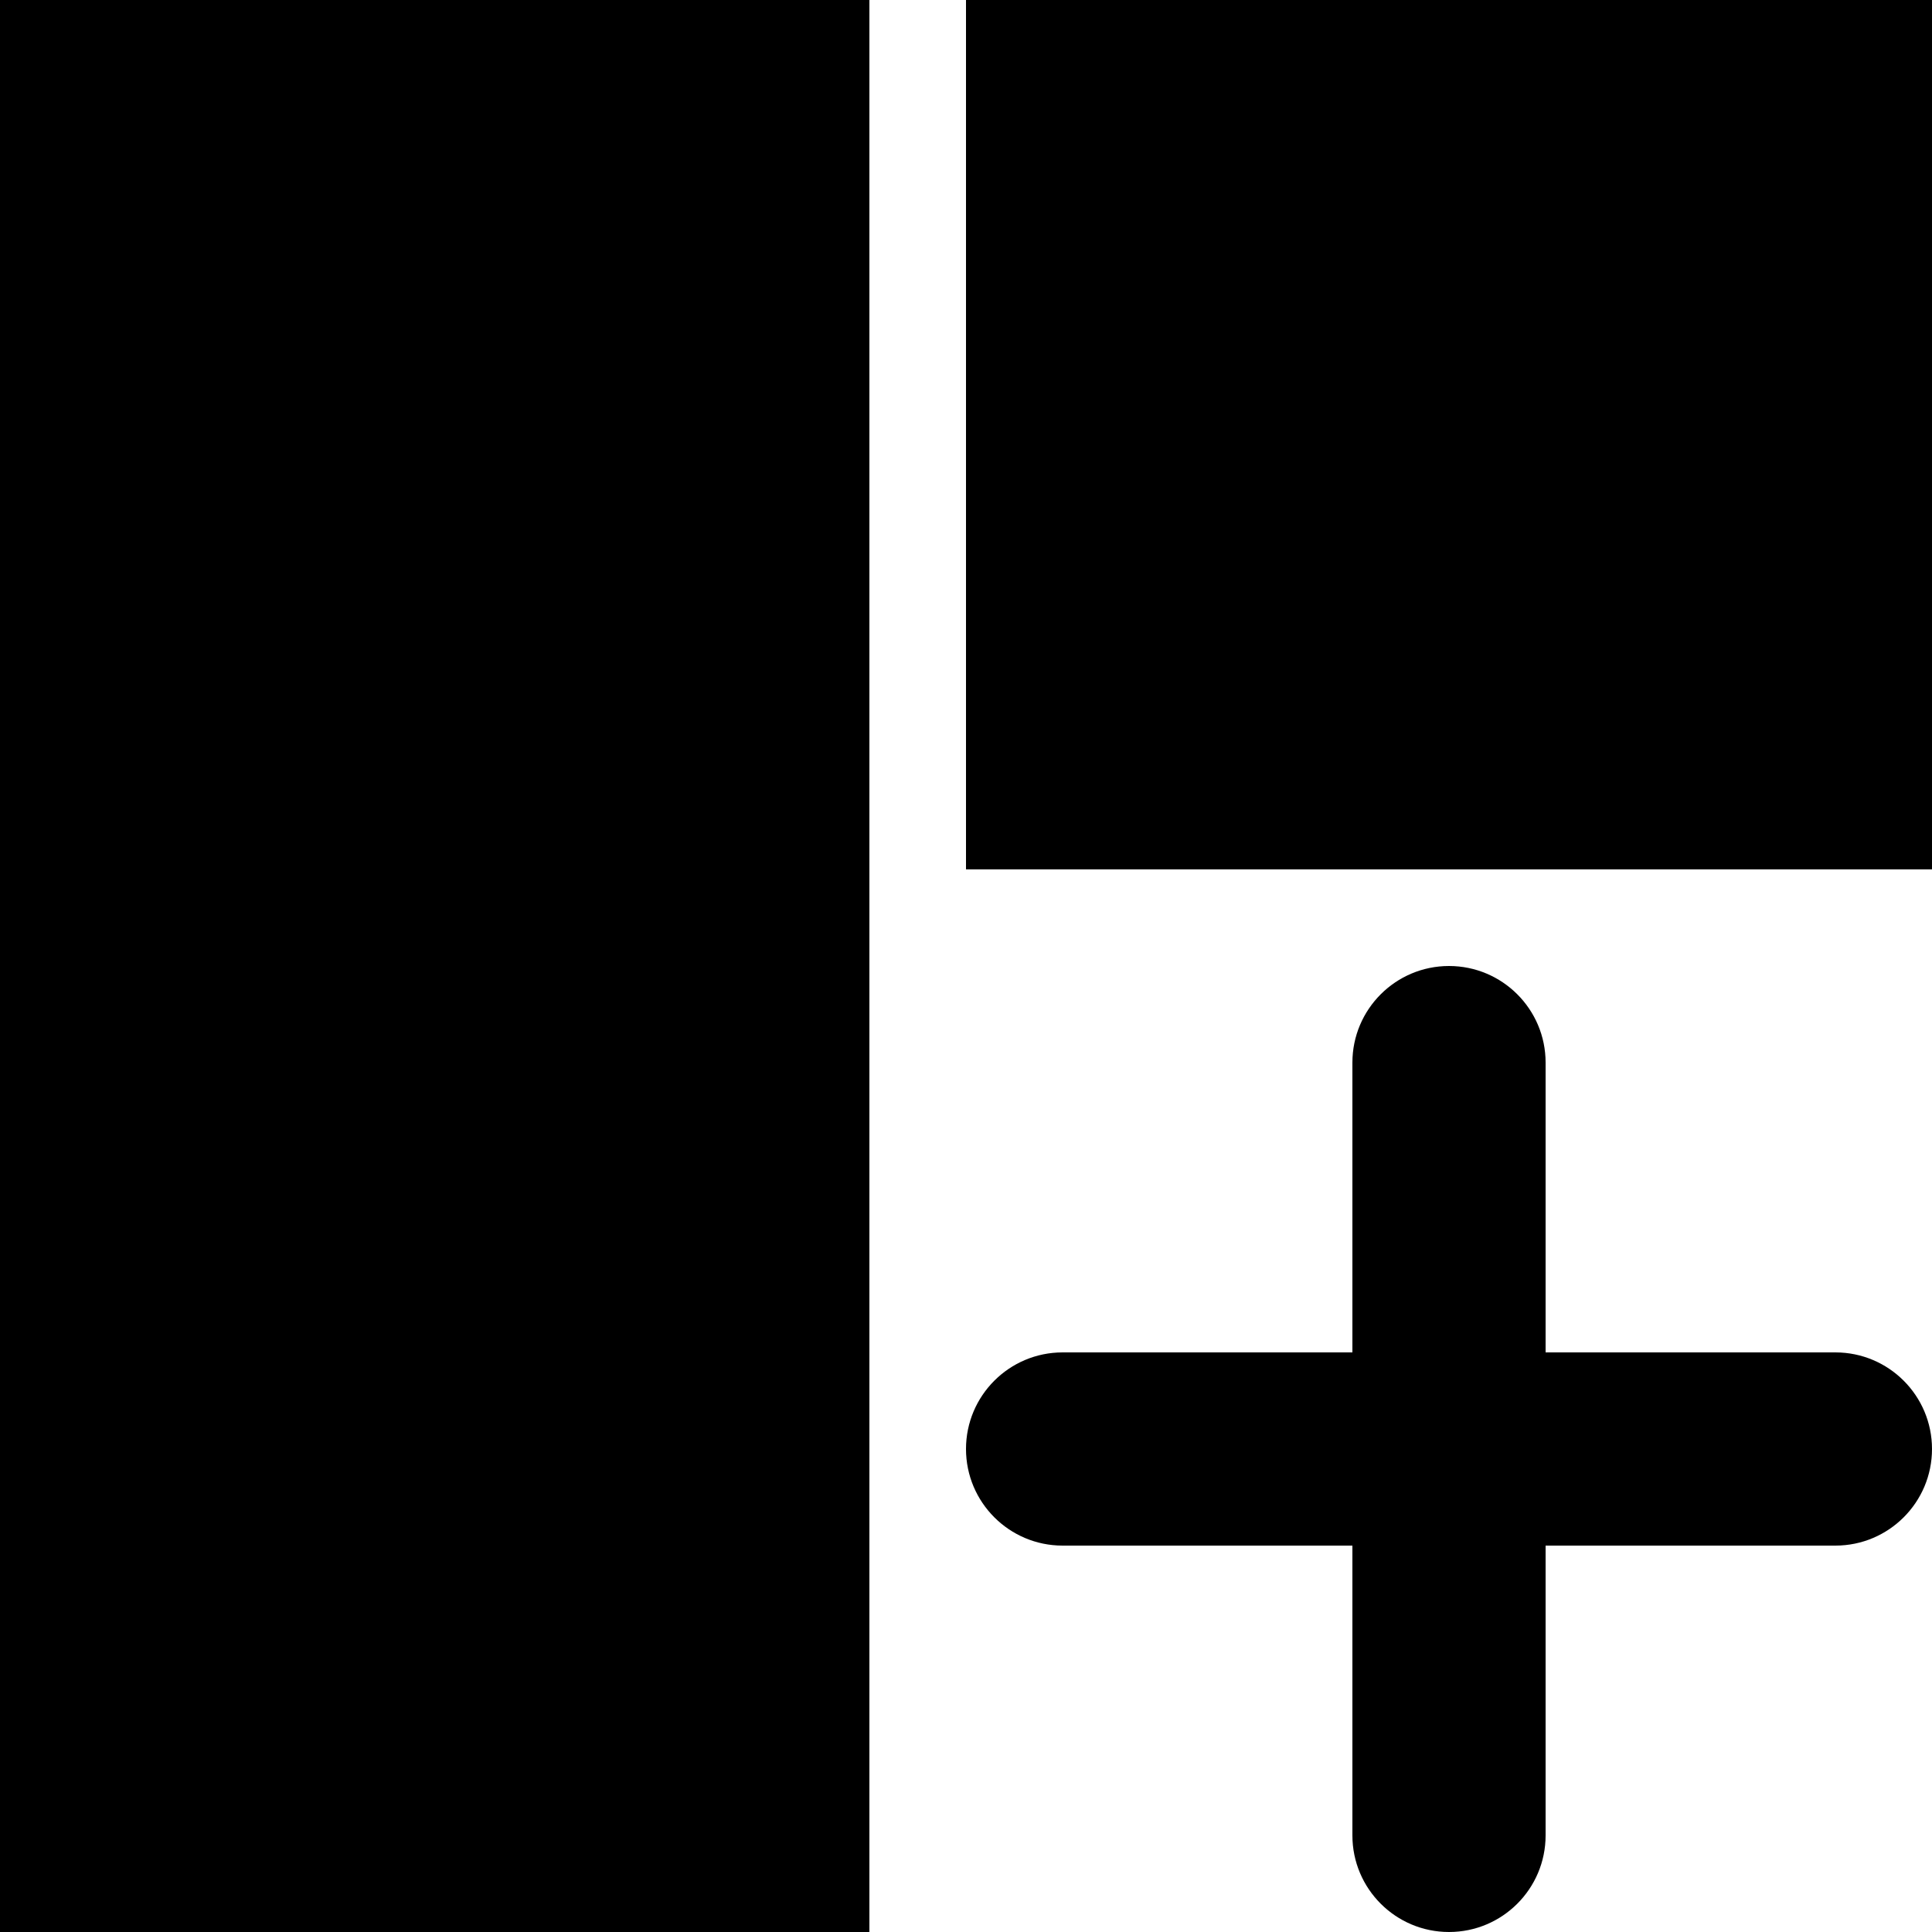
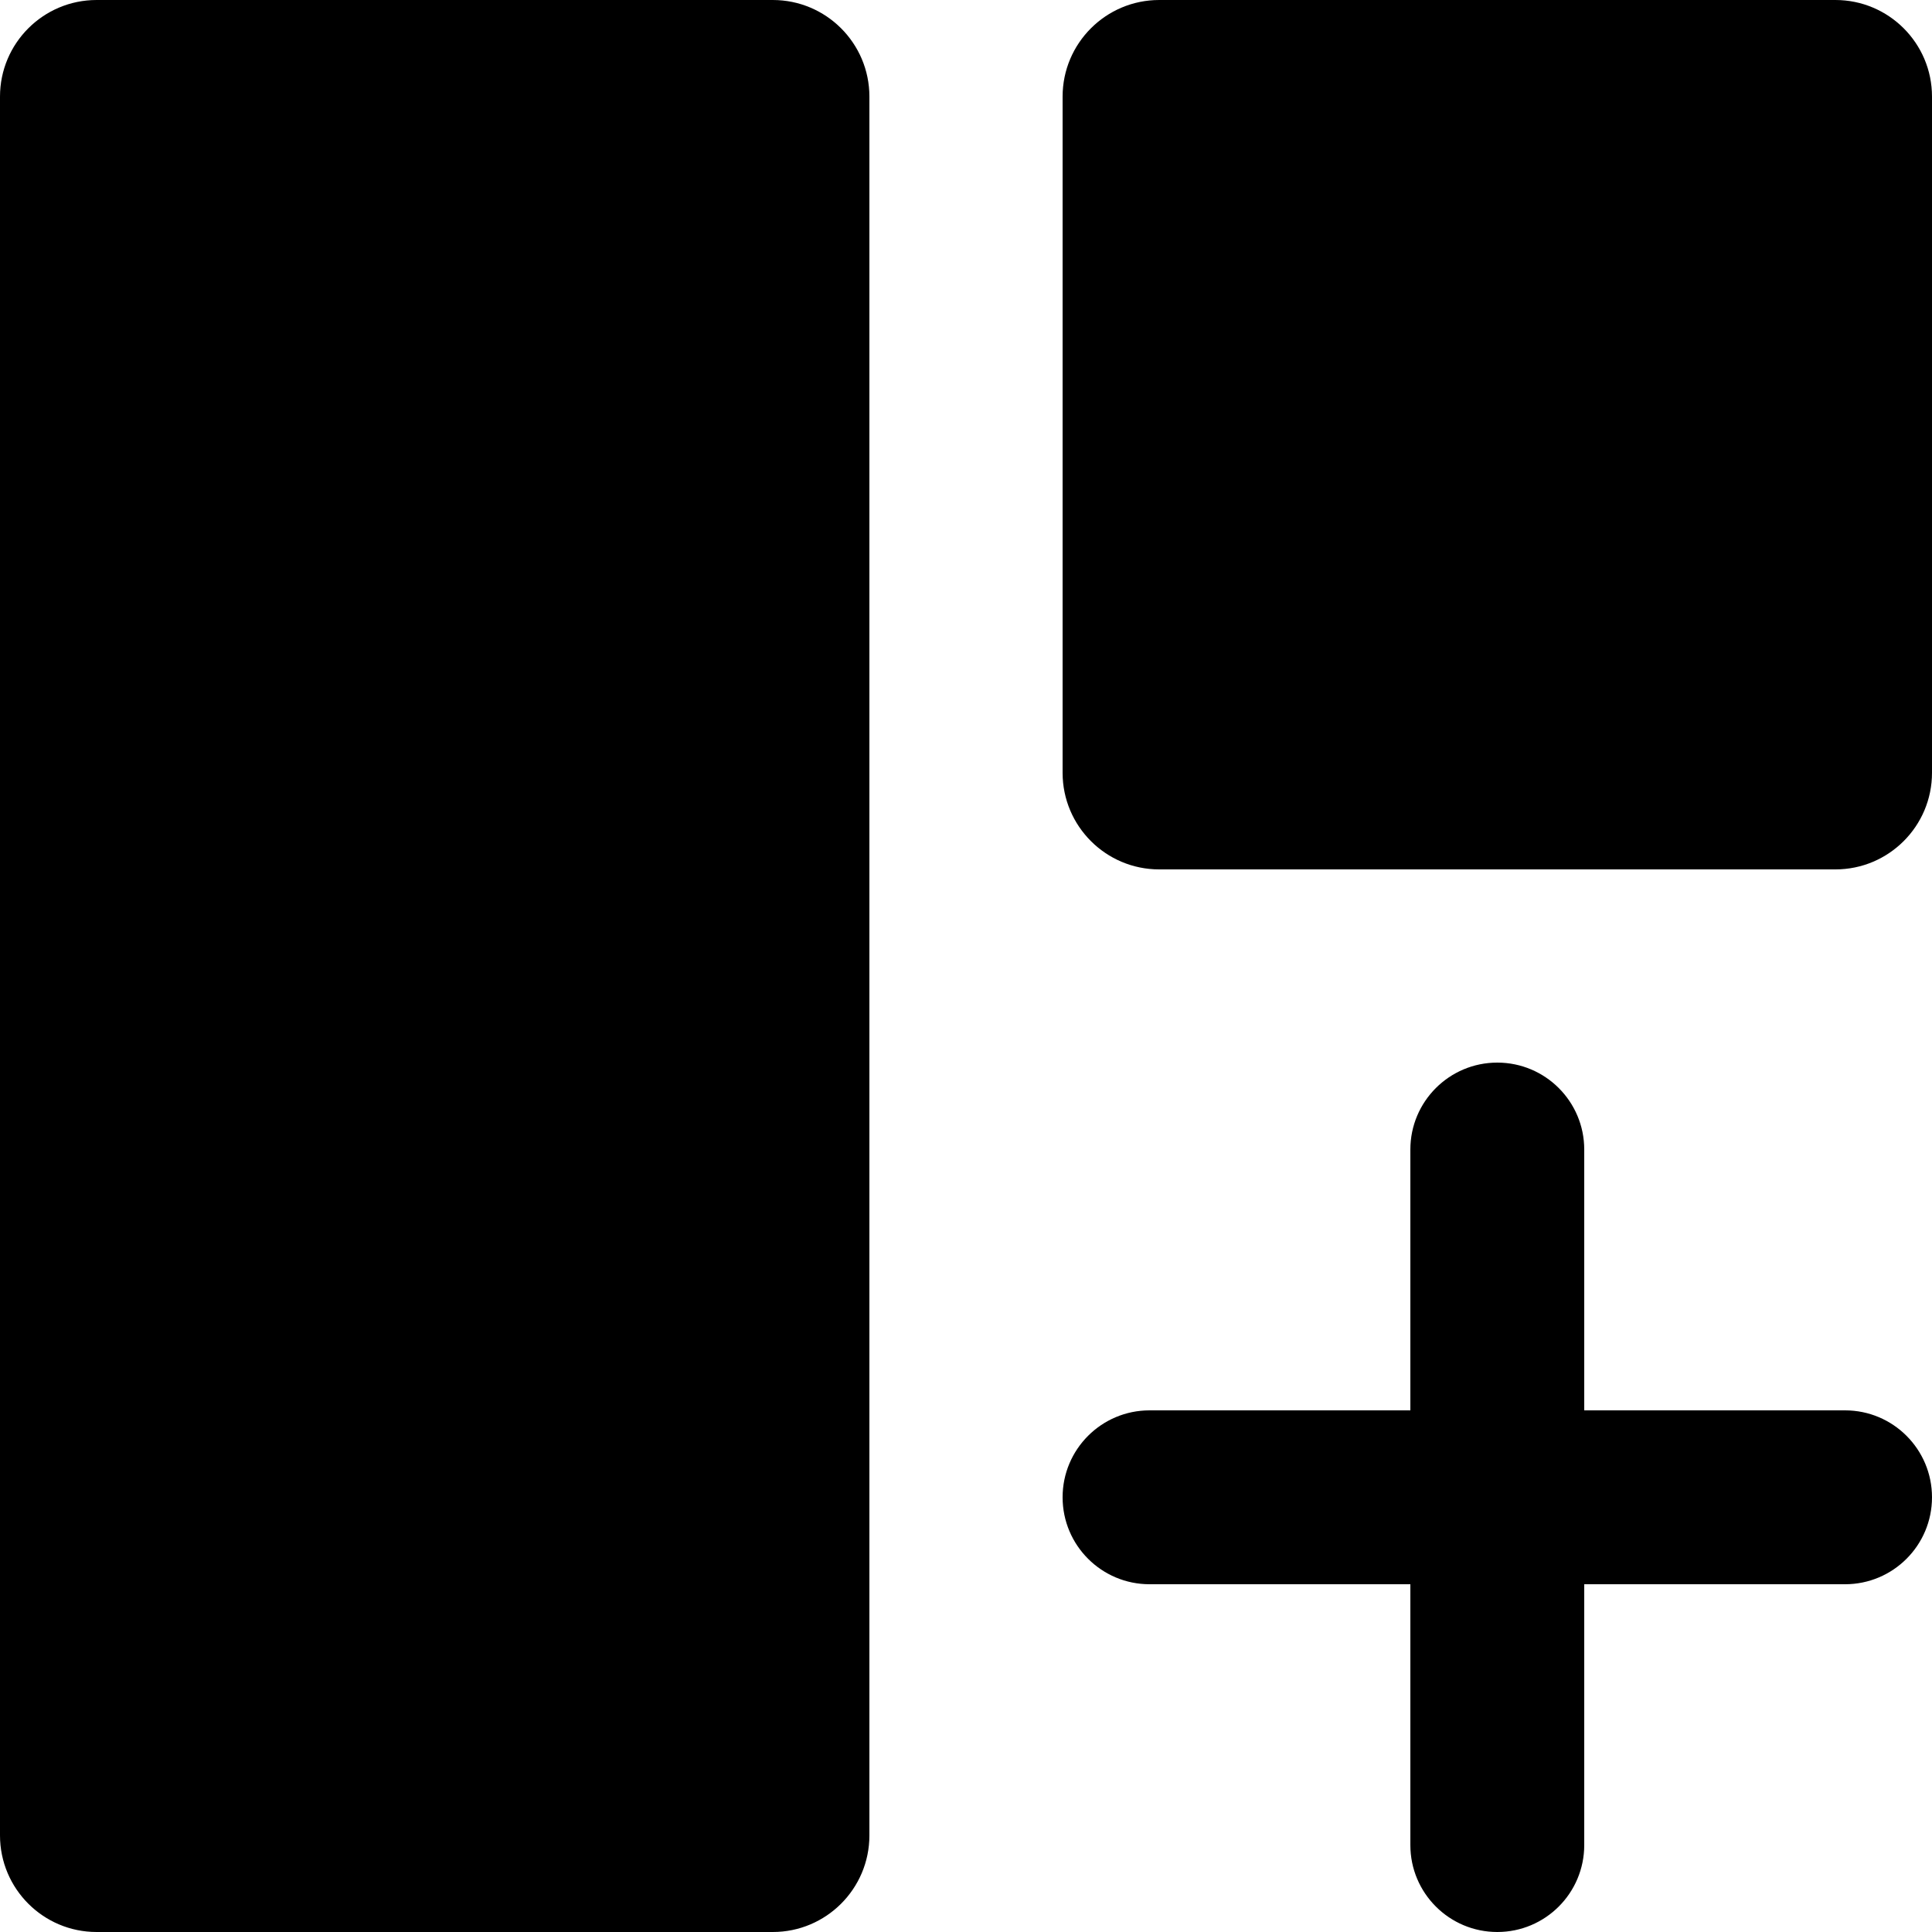
<svg xmlns="http://www.w3.org/2000/svg" viewBox="0 0 20 20">
-   <path d="M0 0H9V20H0V0ZM10 0H20V9H10V0ZM15 10C15.552 10 16 10.448 16 11V14L19 14C19.552 14 20 14.448 20 15C20 15.552 19.552 16 19 16H16V19C16 19.552 15.552 20 15 20C14.448 20 14 19.552 14 19V16H11C10.448 16 10 15.552 10 15C10 14.448 10.448 14 11 14H14V11C14 10.448 14.448 10 15 10Z" />
+   <path d="M0 1C0 0.448 0.448 0 1 0H8C8.552 0 9 0.448 9 1V19C9 19.552 8.552 20 8 20H1C0.448 20 0 19.552 0 19V1ZM11 1C11 0.448 11.448 0 12 0H19C19.552 0 20 0.448 20 1V8C20 8.552 19.552 9 19 9H12C11.448 9 11 8.552 11 8V1ZM15.5 11C15.997 11 16.4 11.403 16.4 11.9V14.6L19.1 14.6C19.597 14.6 20 15.003 20 15.5C20 15.997 19.597 16.4 19.1 16.4H16.4V19.1C16.4 19.597 15.997 20 15.5 20C15.003 20 14.6 19.597 14.6 19.1V16.4H11.9C11.403 16.4 11 15.997 11 15.5C11 15.003 11.403 14.6 11.9 14.6H14.6V11.9C14.6 11.403 15.003 11 15.5 11Z" />
</svg>
